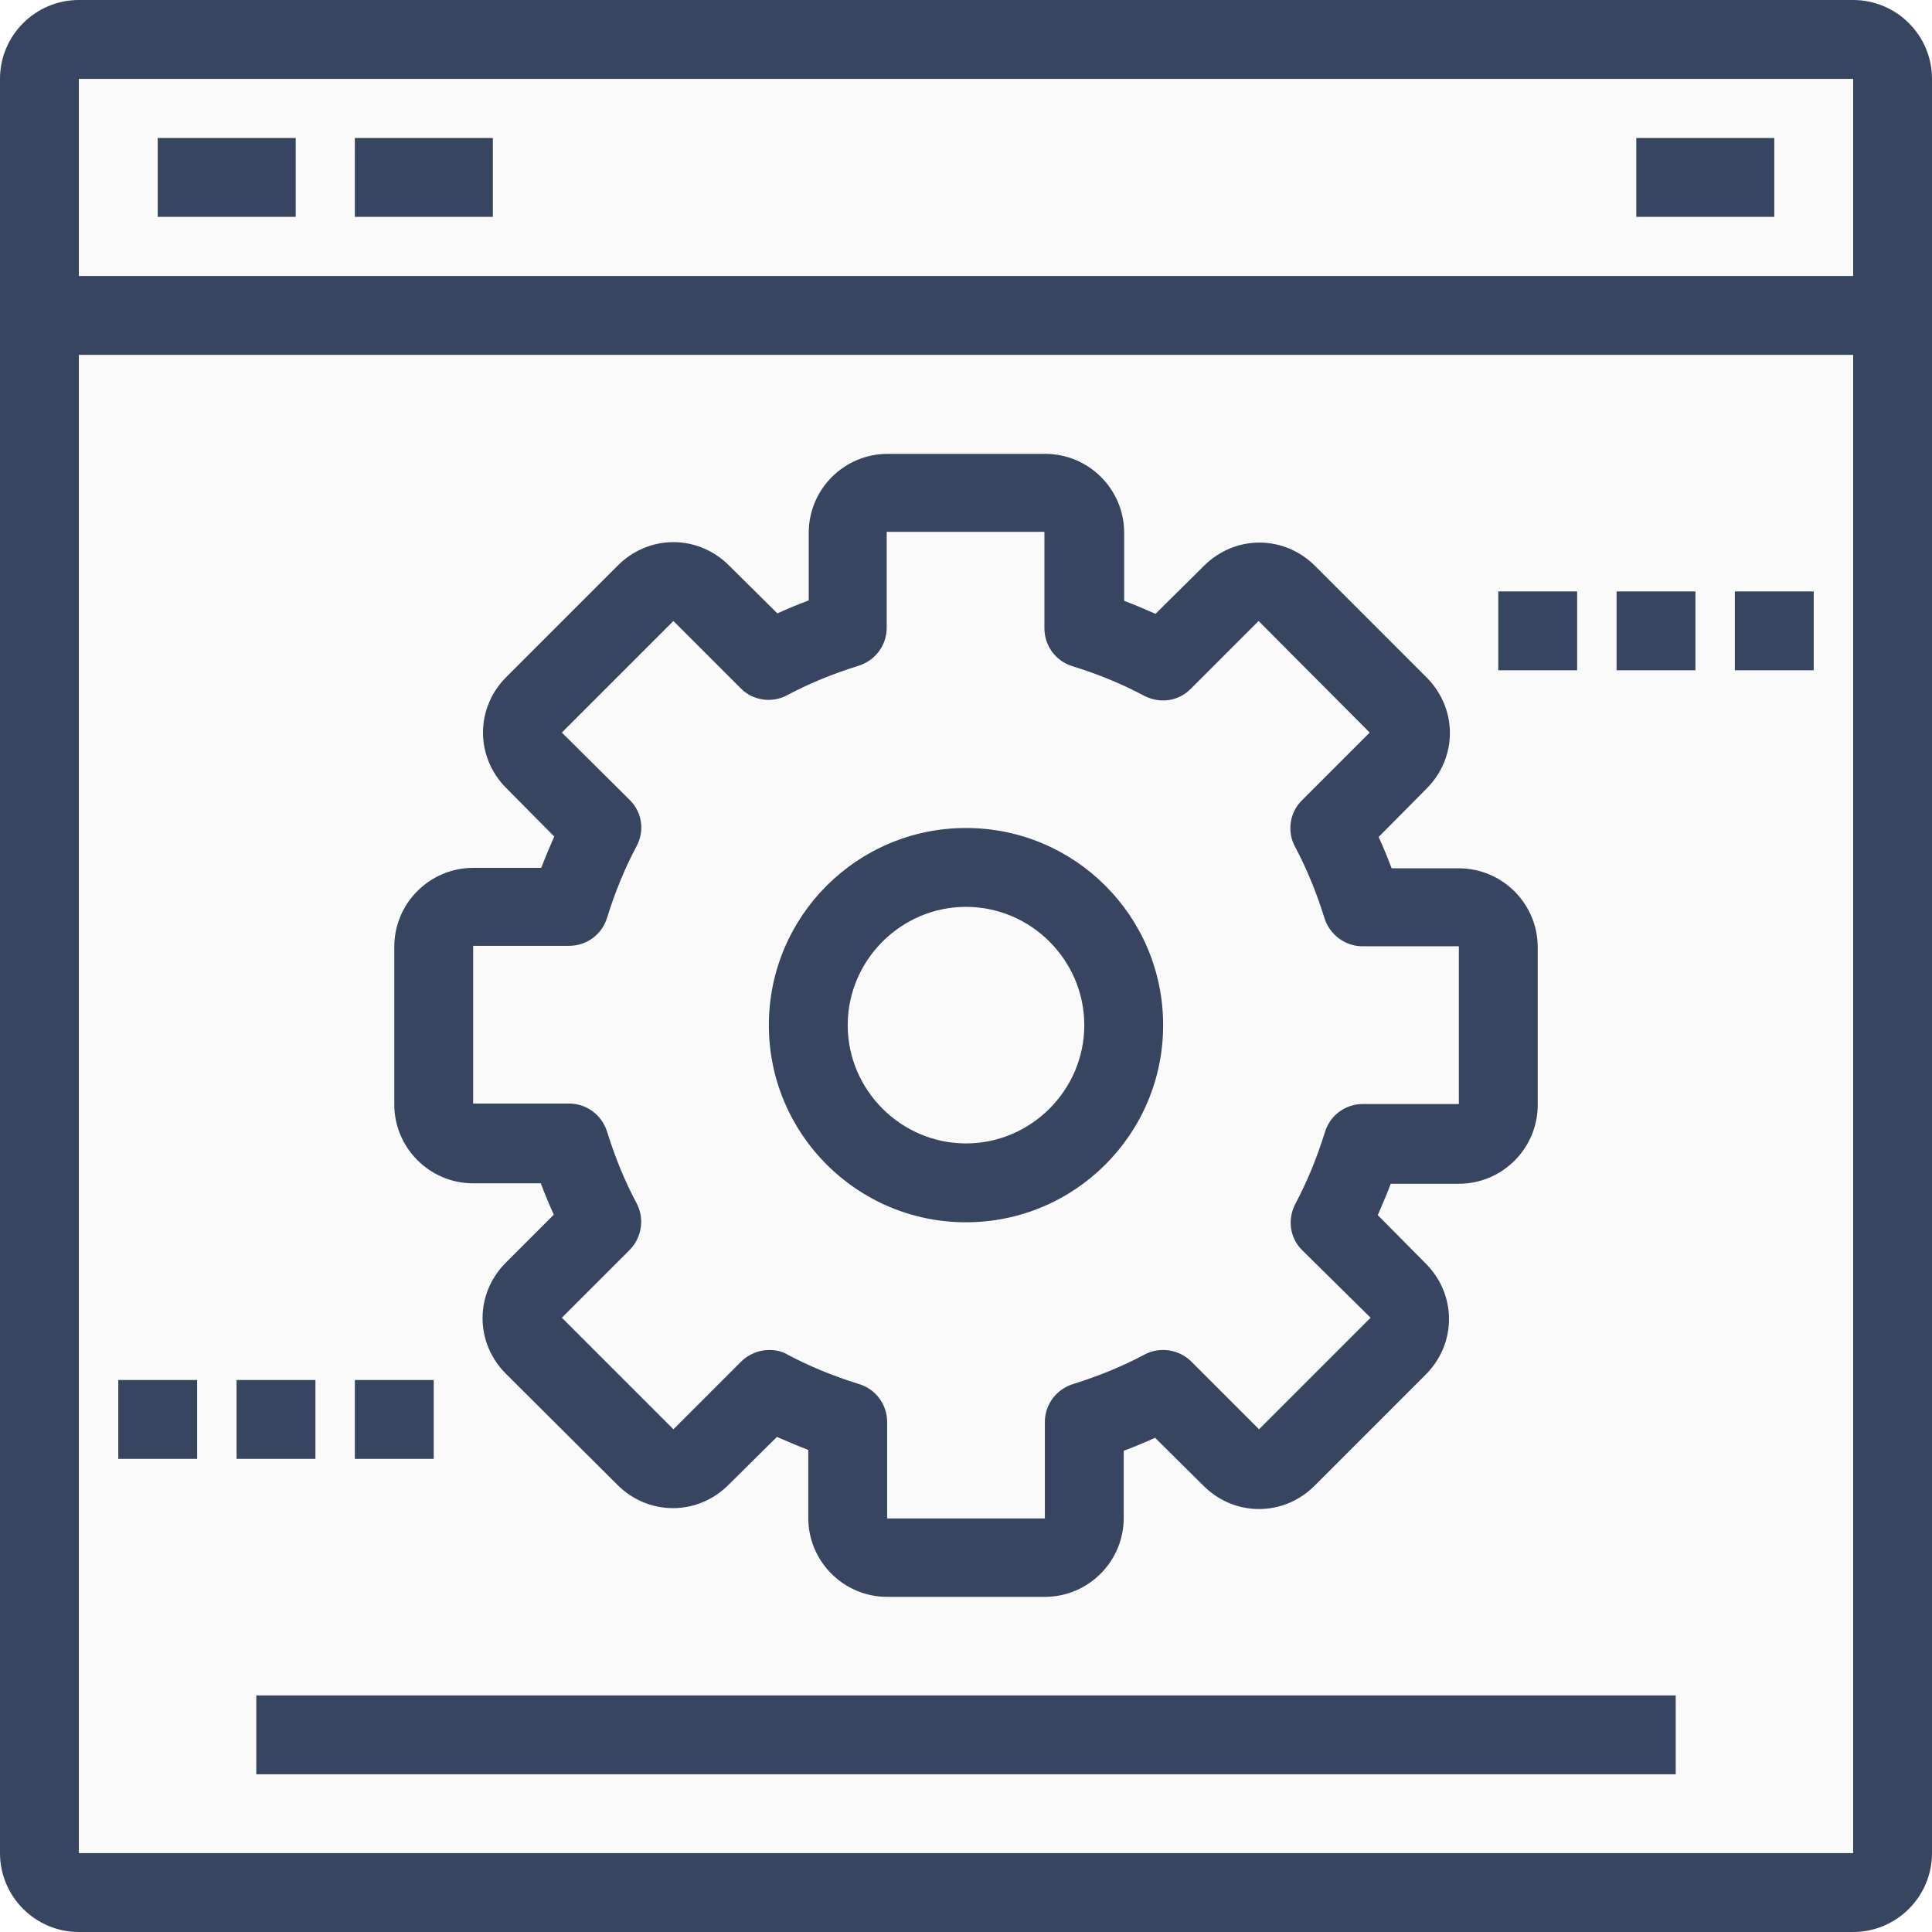
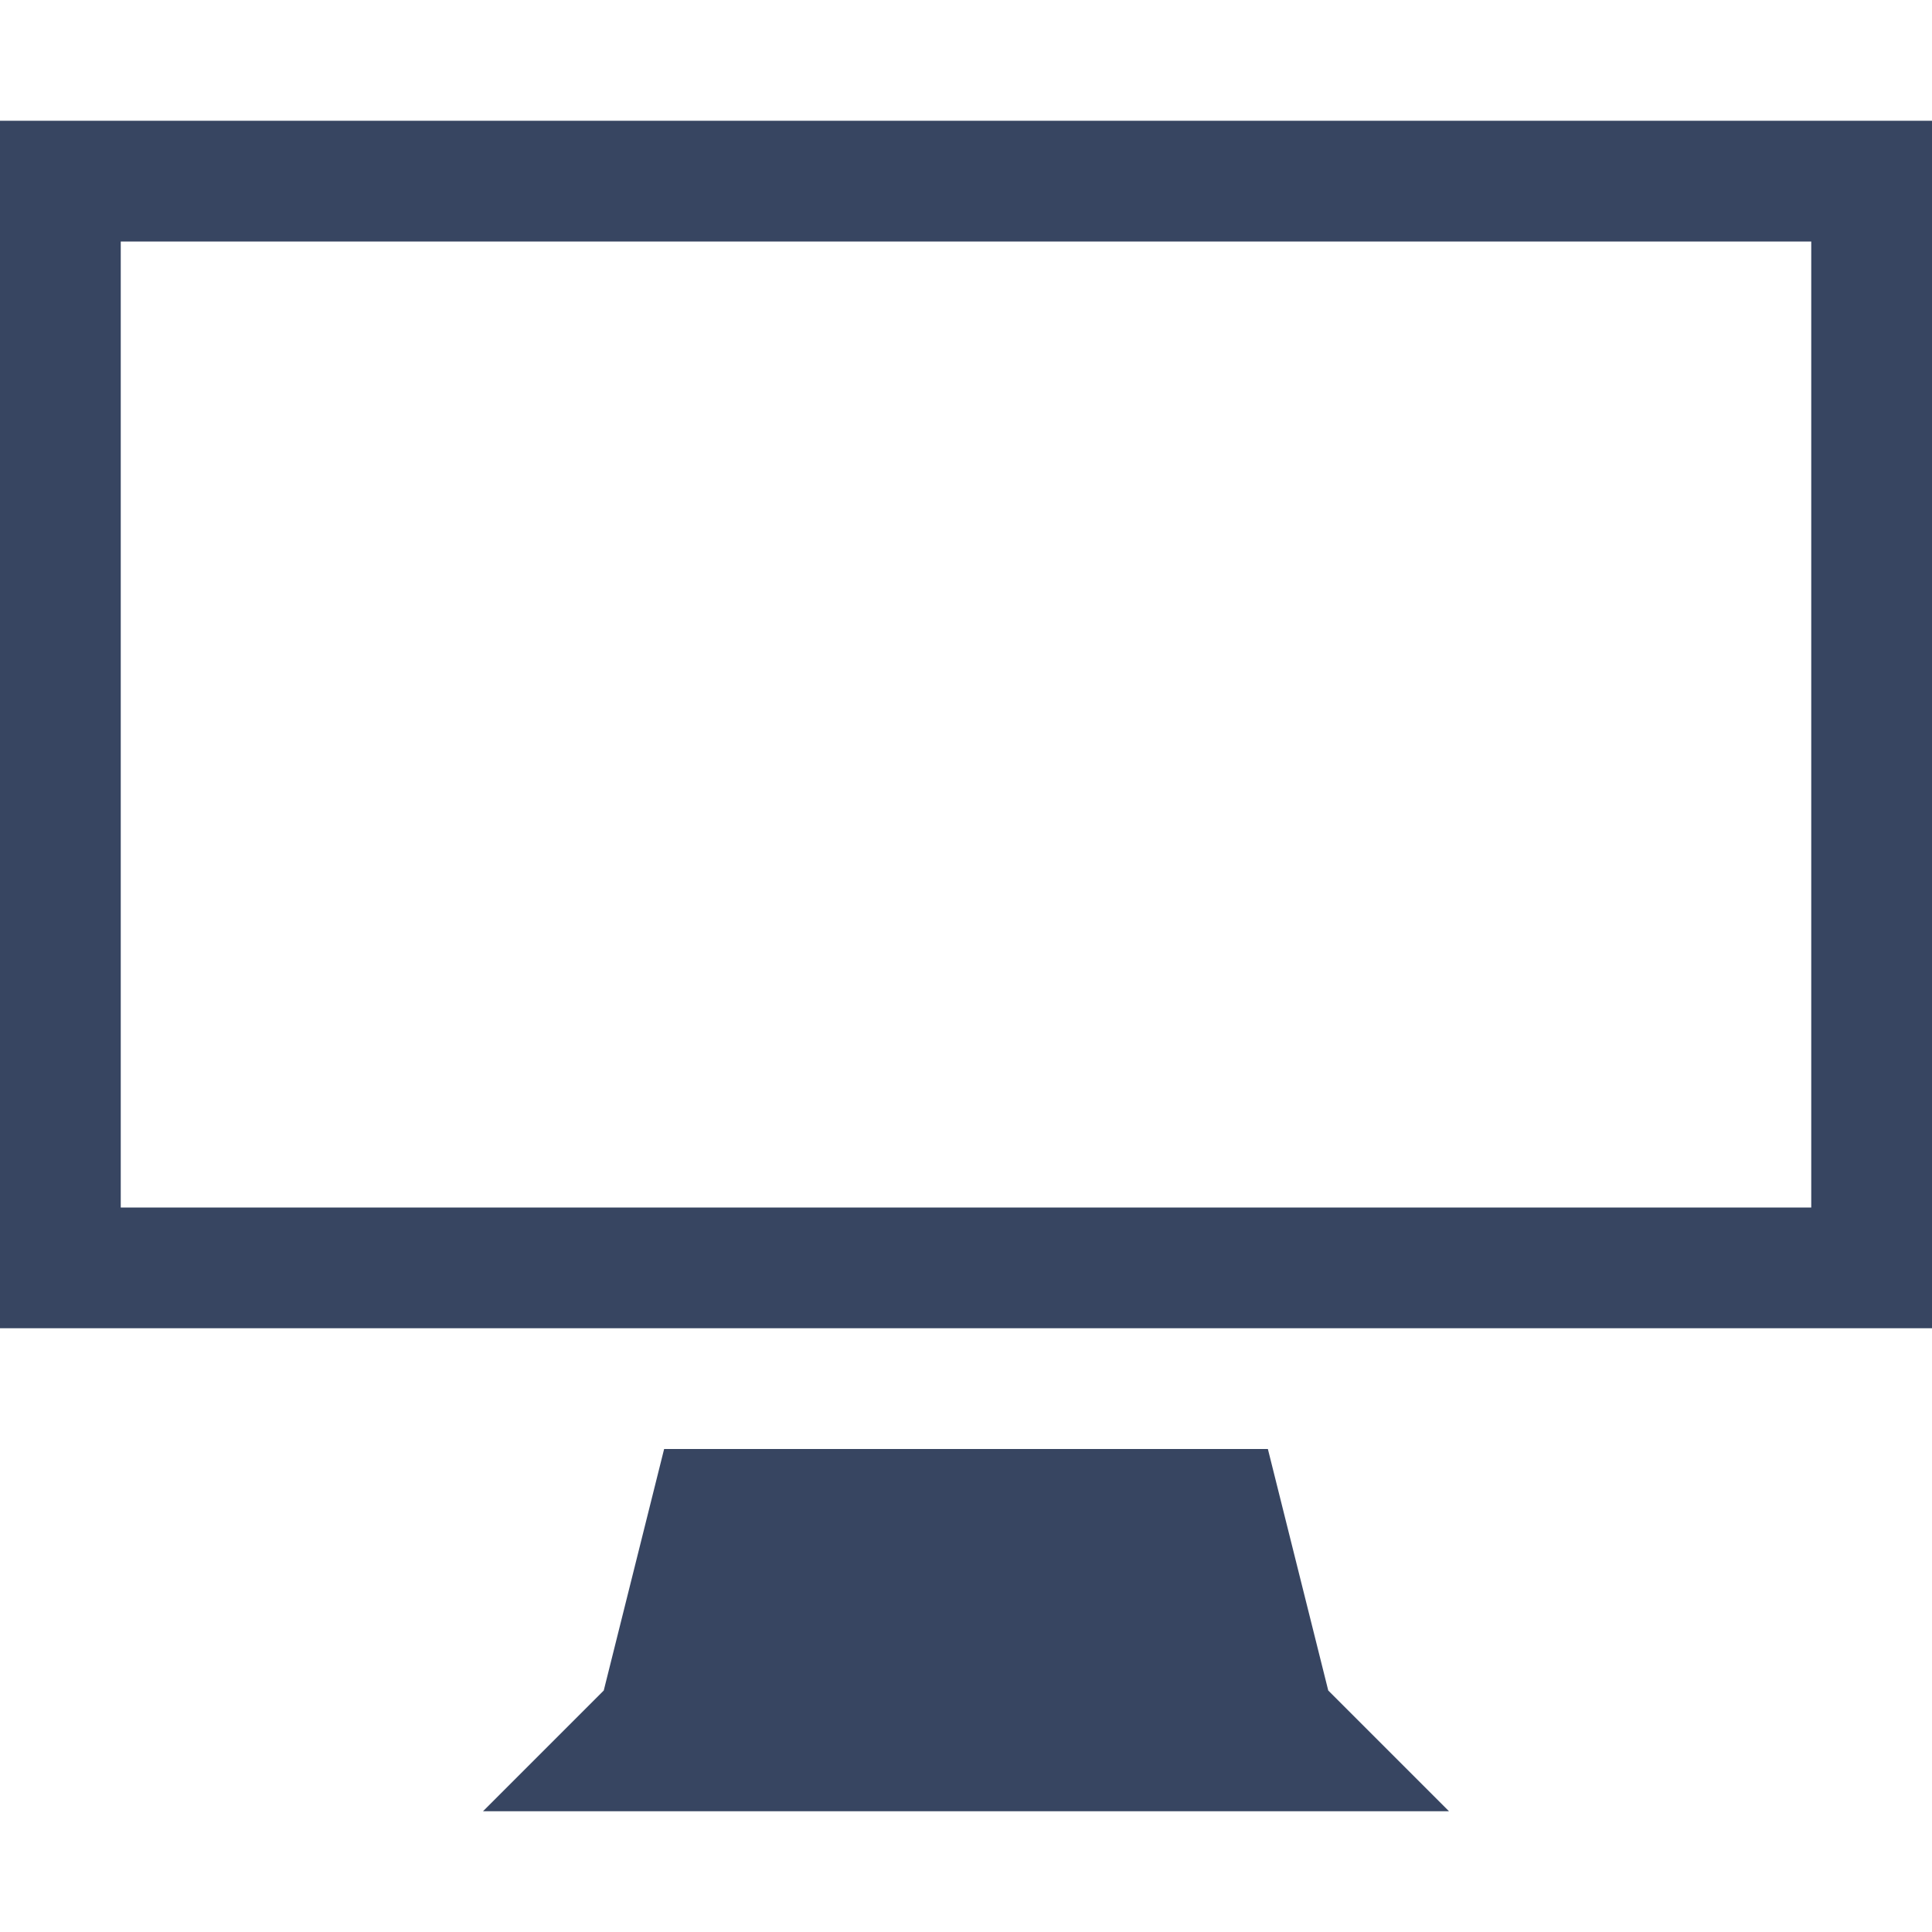
- <svg xmlns="http://www.w3.org/2000/svg" version="1.1" id="Layer_1" x="0px" y="0px" viewBox="16 -15.2 431.2 431.2" style="enable-background:new 16 -15.2 431.2 431.2;" xml:space="preserve">
+ <svg xmlns="http://www.w3.org/2000/svg" version="1.1" id="Layer_1" x="0px" y="0px" viewBox="-183 185 32 32" style="enable-background:new -183 185 32 32;" xml:space="preserve">
  <style type="text/css">
- 	.st0{fill:#FAFAFA;}
- 	.st1{fill:#374561;}
+ 	.st0{fill:#374561;}
</style>
-   <g>
-     <path class="st0" d="M438.4,55.2v343.2c0,4.8-4,8.8-8.8,8.8h-396c-4.8,0-8.8-4-8.8-8.8V55.2H438.4z" />
-     <path class="st0" d="M438.4,2.4v52.8H24.8V2.4c0-4.8,4-8.8,8.8-8.8h396C434.4-6.4,438.4-2.4,438.4,2.4L438.4,2.4z" />
-     <path class="st1" d="M429.6-15.2h-396C23.9-15.2,16-7.3,16,2.4v396c0,9.7,7.9,17.6,17.6,17.6h396c9.7,0,17.6-7.9,17.6-17.6V2.4   C447.2-7.3,439.3-15.2,429.6-15.2L429.6-15.2z M429.6,2.4v44h-396v-44C33.6,2.4,429.6,2.4,429.6,2.4z M33.6,398.4V64h396v334.4   H33.6z" />
-     <rect x="51.2" y="15.6" class="st1" width="30.8" height="17.6" />
-     <rect x="95.2" y="15.6" class="st1" width="30.8" height="17.6" />
-     <rect x="381.2" y="15.6" class="st1" width="30.8" height="17.6" />
-     <path class="st0" d="M350.4,196v35.2c0,4.8-4,8.8-8.8,8.8h-21.5c-1.9,6.2-4.2,12.1-7.3,17.5l15.2,15.2c3.4,3.4,3.4,9,0,12.4l-25,25   c-3.4,3.4-9,3.4-12.4,0l-15.2-15.2c-5.5,3-11.3,5.4-17.5,7.3v21.4c0,4.8-4,8.8-8.8,8.8h-35.2c-4.8,0-8.8-4-8.8-8.8v-21.5   c-6.2-1.9-12.1-4.2-17.5-7.3L172.4,310c-3.4,3.4-9,3.4-12.4,0l-25-25c-3.4-3.4-3.4-9,0-12.4l15.2-15.2c-3-5.5-5.4-11.3-7.3-17.5   h-21.3c-4.8,0-8.8-4-8.8-8.8v-35.2c0-4.8,4-8.8,8.8-8.8H143c1.9-6.2,4.2-12.1,7.3-17.5l-15.2-15.2c-3.4-3.4-3.4-9,0-12.4l24.9-24.9   c3.4-3.4,9-3.4,12.4,0l15.2,15.3c5.5-3,11.3-5.4,17.5-7.3v-21.6c0-4.8,4-8.8,8.8-8.8h35.2c4.8,0,8.8,4,8.8,8.8v21.4   c6.2,1.9,12.1,4.2,17.5,7.3l15.2-15.2c3.4-3.4,9-3.4,12.4,0l24.9,24.9c3.4,3.4,3.4,9,0,12.4l-15.2,15.2c3,5.5,5.4,11.3,7.3,17.5   h21.6C346.4,187.2,350.4,191.2,350.4,196L350.4,196z" />
-     <path class="st1" d="M249.2,341.2H214c-9.7,0-17.6-7.9-17.6-17.6v-15.2c-2.4-0.9-4.7-1.9-7-2.9l-10.8,10.7   c-3.3,3.3-7.7,5.2-12.4,5.2s-9.1-1.9-12.4-5.2l-24.9-24.8c-3.3-3.3-5.2-7.7-5.2-12.4c0-4.7,1.9-9.1,5.2-12.4l10.7-10.7   c-1-2.2-2-4.6-2.9-7h-15.1c-9.7,0-17.6-7.9-17.6-17.6v-35.2c0-9.7,7.9-17.6,17.6-17.6h15.2c0.9-2.4,1.9-4.7,2.9-7L129,160.7   c-3.3-3.3-5.2-7.7-5.2-12.4s1.9-9.1,5.2-12.4l24.9-24.9c3.3-3.3,7.7-5.2,12.4-5.2s9.1,1.9,12.4,5.2l10.8,10.7c2.2-1,4.6-2,7-2.9   v-15.1c0-9.7,7.9-17.6,17.6-17.6h35.2c9.7,0,17.6,7.9,17.6,17.6v15.2c2.4,0.9,4.7,1.9,7,2.9l10.8-10.7c3.3-3.3,7.7-5.2,12.4-5.2   s9.1,1.9,12.4,5.2l24.9,24.9c3.3,3.3,5.2,7.7,5.2,12.4c0,4.7-1.9,9.1-5.2,12.4l-10.7,10.8c1,2.2,2,4.6,2.9,7h15   c9.7,0,17.6,7.9,17.6,17.6v35.2c0,9.7-7.9,17.6-17.6,17.6h-15.2c-0.9,2.4-1.9,4.7-2.9,7l10.7,10.8c3.3,3.3,5.2,7.7,5.2,12.4   s-1.9,9.1-5.2,12.4l-24.8,24.8c-3.3,3.3-7.7,5.2-12.4,5.2s-9.1-1.9-12.4-5.2l-10.8-10.7c-2.2,1-4.6,2-7,2.9v15   C266.8,333.3,258.9,341.2,249.2,341.2L249.2,341.2z M187.7,286.1c1.4,0,2.9,0.3,4.2,1.1c4.7,2.5,10,4.7,15.8,6.5   c3.7,1.1,6.3,4.5,6.3,8.5v21.5h35.2v-21.5c0-3.9,2.5-7.3,6.3-8.5c5.8-1.8,11.1-4,15.8-6.5c3.4-1.9,7.7-1.3,10.5,1.4l15.2,15.2   l24.9-24.9l-15.3-15.1c-2.8-2.8-3.3-7-1.4-10.5c2.5-4.7,4.7-10,6.5-15.8c1.1-3.7,4.5-6.3,8.5-6.3h21.4V196h-21.5   c-3.8,0-7.3-2.5-8.5-6.3c-1.8-5.8-4-11.1-6.5-15.8c-1.9-3.4-1.3-7.7,1.4-10.4l15.2-15.2l-24.8-24.9l-15.2,15.2   c-2.8,2.8-7,3.3-10.5,1.4c-4.7-2.5-10-4.7-15.8-6.5c-3.7-1.1-6.3-4.5-6.3-8.5v-21.5h-35.2v21.4c0,3.9-2.5,7.3-6.3,8.5   c-5.8,1.8-11.1,4-15.8,6.5c-3.4,1.9-7.7,1.3-10.4-1.4l-15.1-15.1l-24.9,24.9l15.2,15.1c2.8,2.8,3.3,7,1.4,10.4   c-2.5,4.7-4.7,10-6.5,15.8c-1.1,3.7-4.5,6.3-8.5,6.3h-21.4v35.2H143c3.9,0,7.3,2.5,8.5,6.3c1.8,5.8,4,11.1,6.5,15.8   c1.9,3.4,1.3,7.7-1.4,10.5l-15.2,15.2l24.9,24.9l15.2-15.2C183.2,287,185.4,286.1,187.7,286.1L187.7,286.1z" />
-     <path class="st0" d="M231.6,178.4c19.5,0,35.2,15.7,35.2,35.2s-15.7,35.2-35.2,35.2s-35.2-15.7-35.2-35.2S212.1,178.4,231.6,178.4   L231.6,178.4z" />
-     <path class="st1" d="M231.6,257.6c-24.3,0-44-19.7-44-44s19.7-44,44-44s44,19.7,44,44S255.9,257.6,231.6,257.6L231.6,257.6z    M231.6,187.2c-14.5,0-26.4,11.9-26.4,26.4s11.9,26.4,26.4,26.4s26.4-11.9,26.4-26.4S246.1,187.2,231.6,187.2L231.6,187.2z" />
-     <rect x="350.4" y="116.8" class="st1" width="17.6" height="17.6" />
-     <rect x="376.8" y="116.8" class="st1" width="17.6" height="17.6" />
-     <rect x="403.2" y="116.8" class="st1" width="17.6" height="17.6" />
-     <rect x="42.4" y="292.8" class="st1" width="17.6" height="17.6" />
-     <rect x="68.8" y="292.8" class="st1" width="17.6" height="17.6" />
-     <rect x="95.2" y="292.8" class="st1" width="17.6" height="17.6" />
-     <rect x="73.2" y="363.2" class="st1" width="316.8" height="17.6" />
-   </g>
+   <path class="st0" d="M-183,187v20h32v-20H-183z M-153,205h-28v-16h28V205z M-162,209h-10l-1,4l-2,2h16l-2-2L-162,209z" />
</svg>
